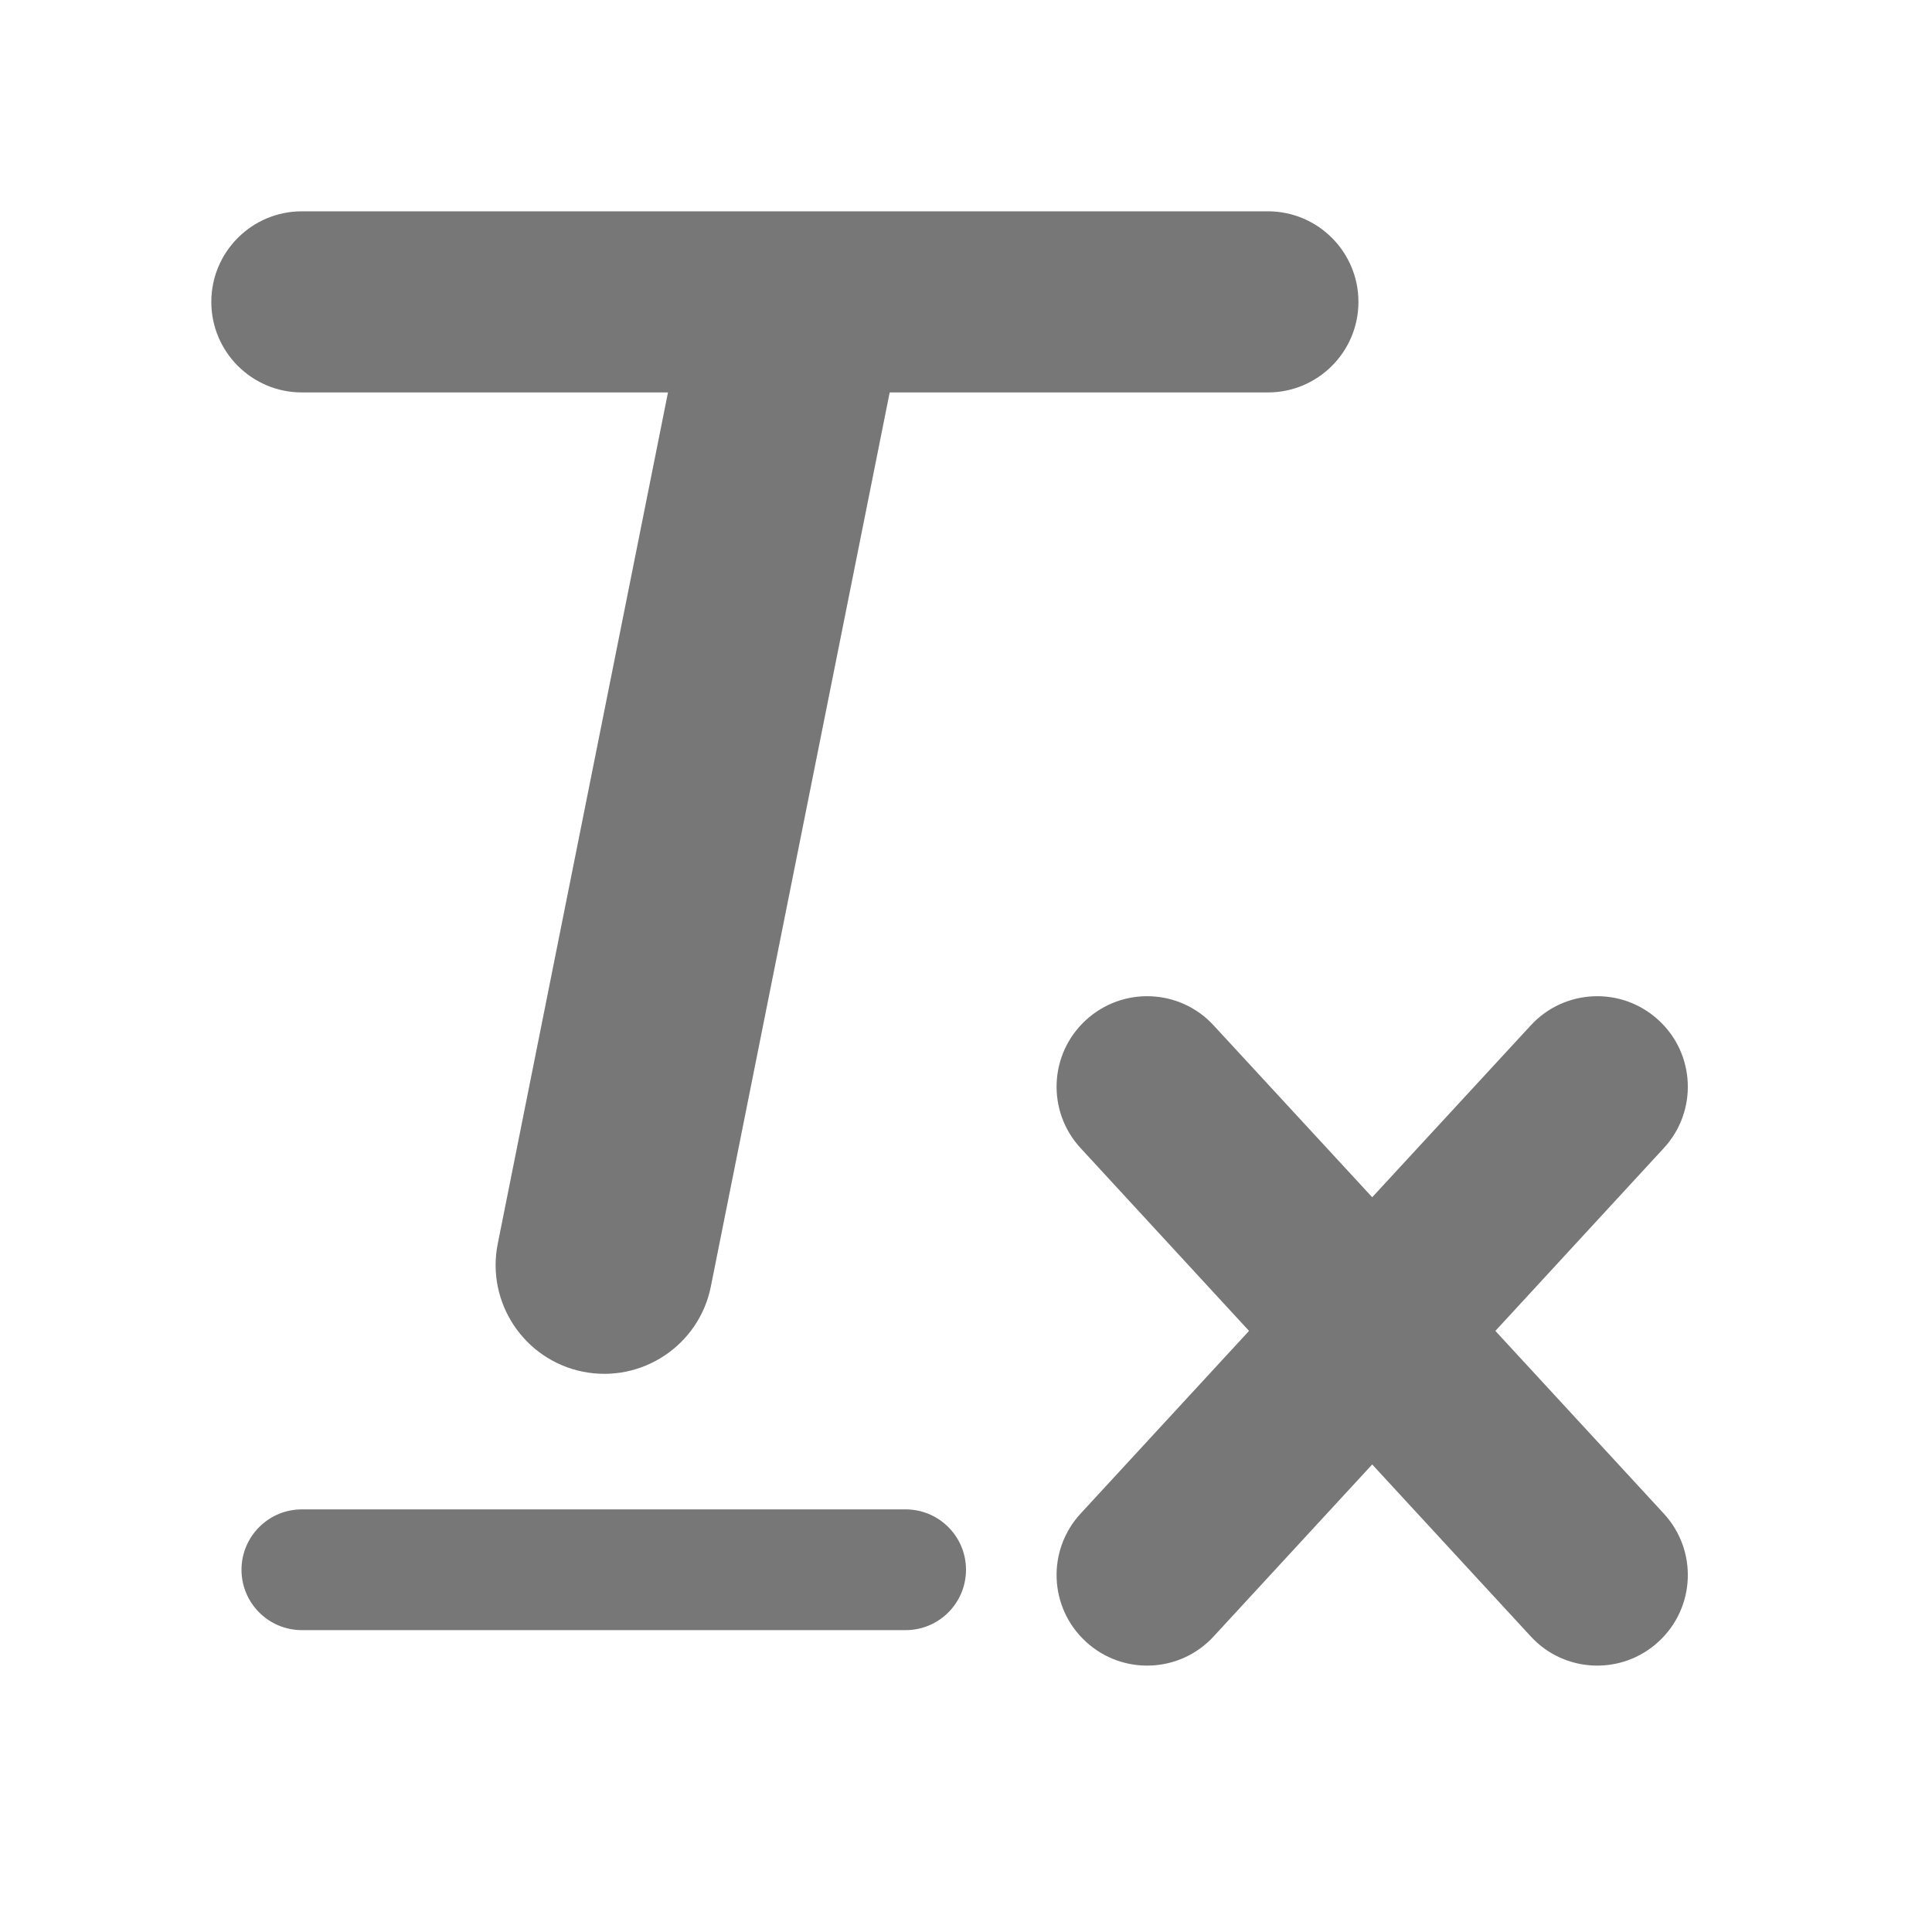
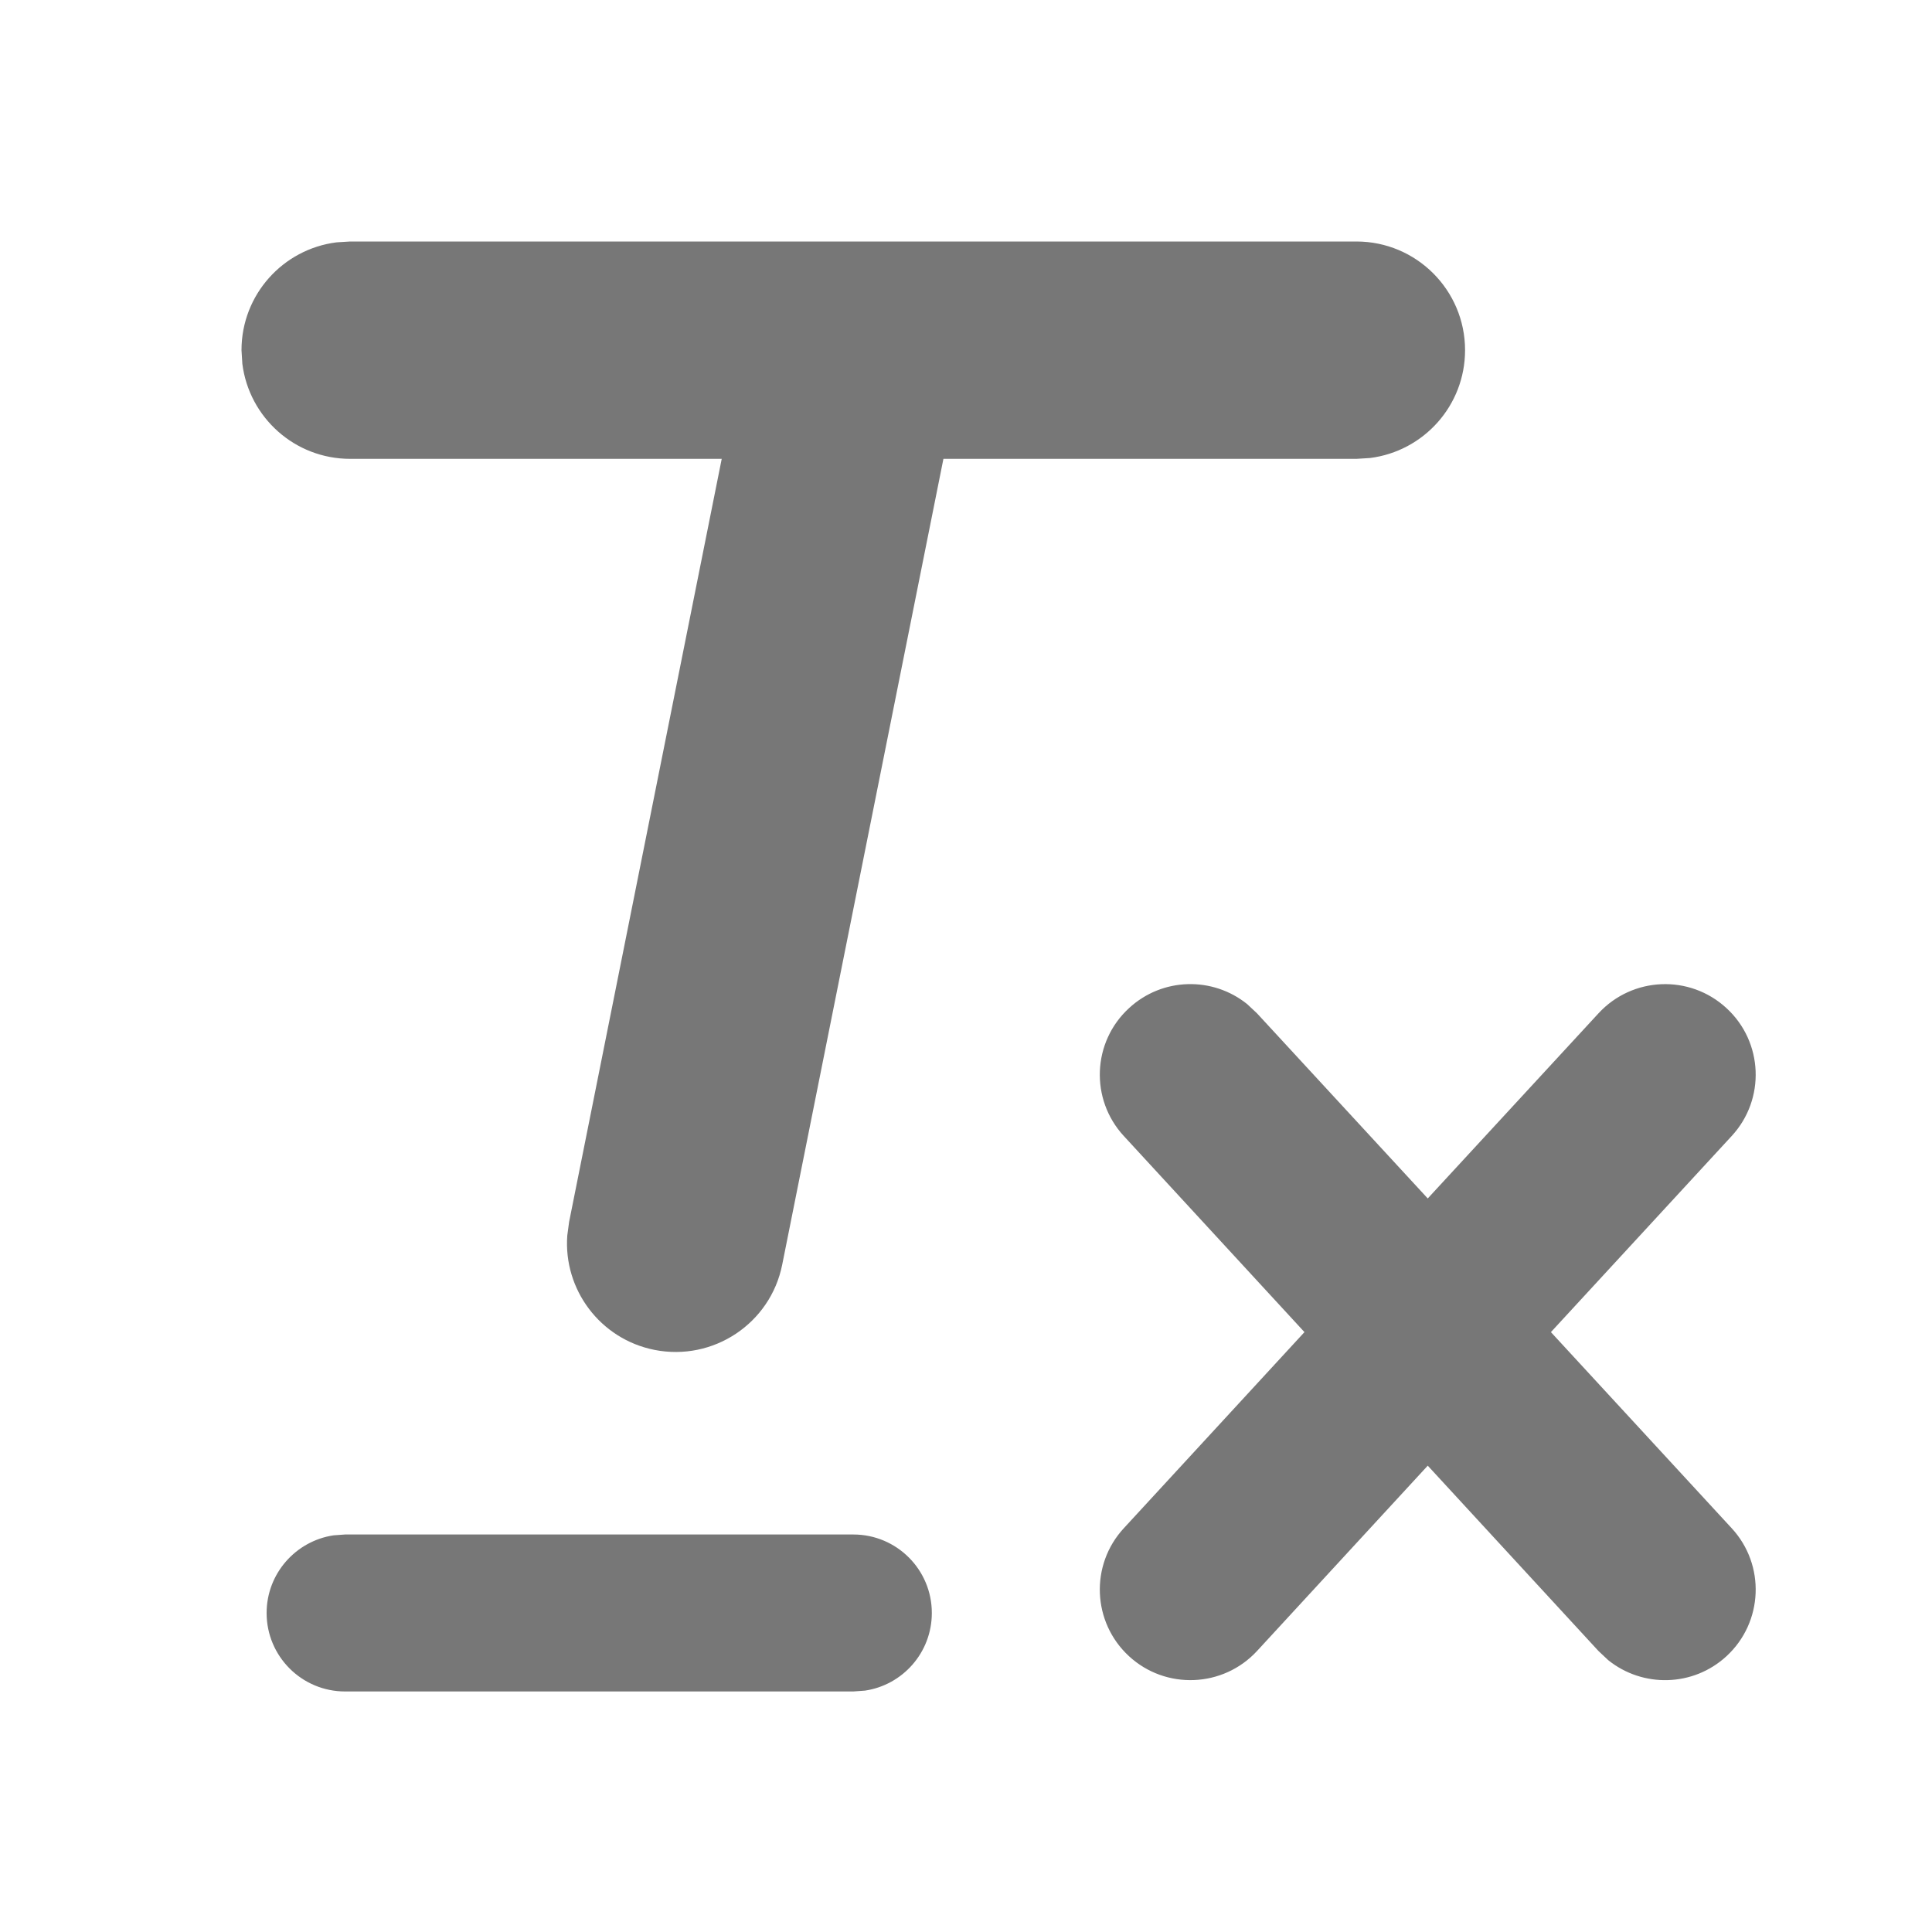
<svg xmlns="http://www.w3.org/2000/svg" viewBox="0 0 16 16">
-   <path fill="#777" d="M7.368,3.25 L5.887,10.654 C5.79,11.141 5.315,11.457 4.828,11.36 C4.341,11.262 4.025,10.788 4.122,10.301 L5.532,3.25 L2.5,3.25 C2.086,3.25 1.75,2.914 1.75,2.5 C1.75,2.086 2.086,1.75 2.5,1.75 L10.5,1.75 C10.914,1.75 11.25,2.086 11.25,2.5 C11.25,2.914 10.914,3.25 10.5,3.25 L7.368,3.25 Z M11.364,9.915 L12.677,8.492 C12.957,8.187 13.432,8.168 13.736,8.449 C14.041,8.729 14.06,9.204 13.779,9.508 L12.384,11.022 L13.779,12.535 C14.06,12.84 14.041,13.314 13.736,13.595 C13.432,13.876 12.957,13.857 12.677,13.552 L11.364,12.128 L10.051,13.552 C9.771,13.857 9.296,13.876 8.992,13.595 C8.687,13.314 8.668,12.84 8.949,12.535 L10.344,11.022 L8.949,9.508 C8.668,9.204 8.687,8.729 8.992,8.449 C9.296,8.168 9.771,8.187 10.051,8.492 L11.364,9.915 L11.364,9.915 Z M7.5,12.5 C7.776,12.5 8,12.724 8,13 C8,13.276 7.776,13.5 7.5,13.5 L2.5,13.5 C2.224,13.5 2,13.276 2,13 C2,12.724 2.224,12.5 2.5,12.5 L7.5,12.5 Z" />
+   <path fill="#777" d="M2.858,12.708 L7.067,12.708 C7.426,12.708 7.717,12.999 7.717,13.358 C7.717,13.685 7.476,13.955 7.163,14.001 L7.067,14.008 L2.858,14.008 C2.499,14.008 2.208,13.717 2.208,13.358 C2.208,13.032 2.449,12.762 2.762,12.715 L2.858,12.708 L7.067,12.708 L2.858,12.708 Z M14.298,8.349 C14.603,8.629 14.622,9.104 14.341,9.408 L12.844,11.032 L14.341,12.656 C14.622,12.96 14.603,13.435 14.298,13.716 C14.021,13.971 13.604,13.978 13.319,13.749 L13.238,13.673 L11.824,12.138 L10.41,13.673 C10.129,13.977 9.654,13.996 9.35,13.716 C9.045,13.435 9.026,12.96 9.307,12.656 L10.803,11.032 L9.307,9.408 C9.026,9.104 9.045,8.629 9.35,8.349 C9.627,8.093 10.044,8.086 10.329,8.316 L10.41,8.392 L11.824,9.925 L13.238,8.392 C13.519,8.087 13.994,8.068 14.298,8.349 Z M2.9,2 L11.233,2 C11.73,2 12.133,2.403 12.133,2.9 C12.133,3.359 11.79,3.737 11.346,3.793 L11.233,3.8 L7.813,3.8 L6.478,10.473 C6.381,10.96 5.907,11.276 5.419,11.179 C4.969,11.089 4.665,10.678 4.698,10.232 L4.713,10.12 L5.977,3.8 L2.9,3.8 C2.441,3.8 2.063,3.457 2.007,3.013 L2,2.9 C2,2.441 2.343,2.063 2.787,2.007 L2.9,2 Z" />
</svg>
